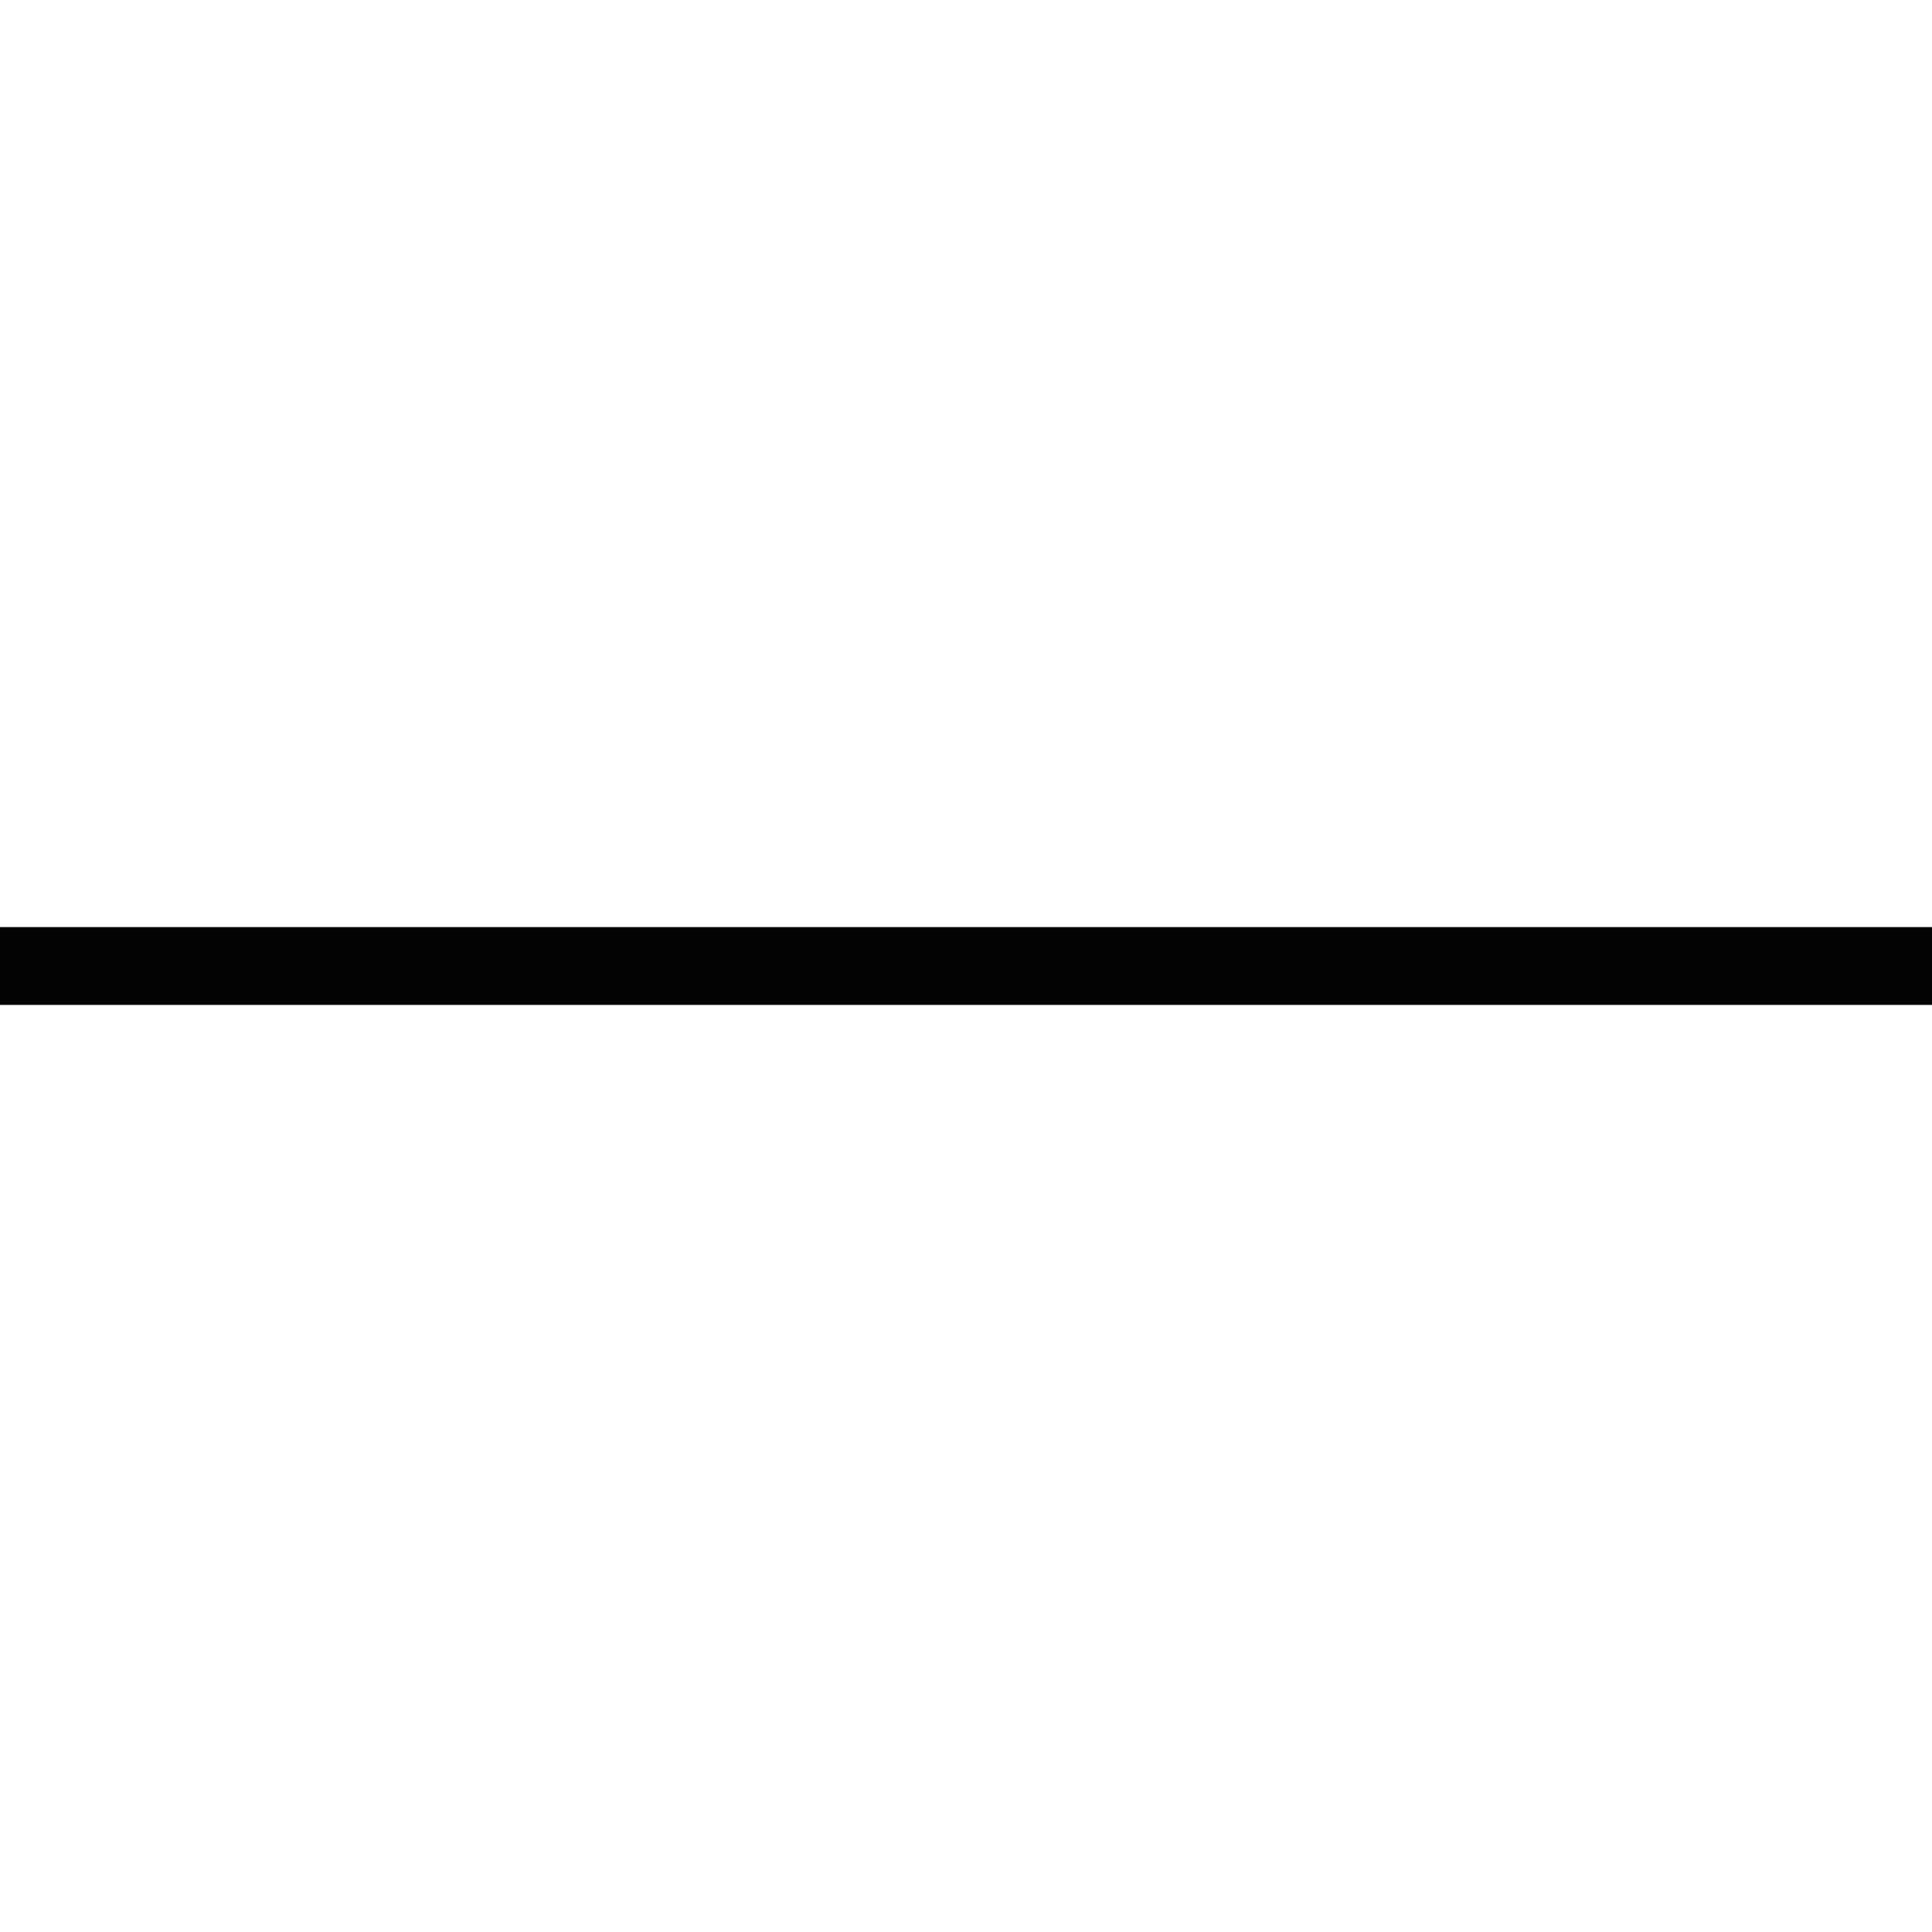
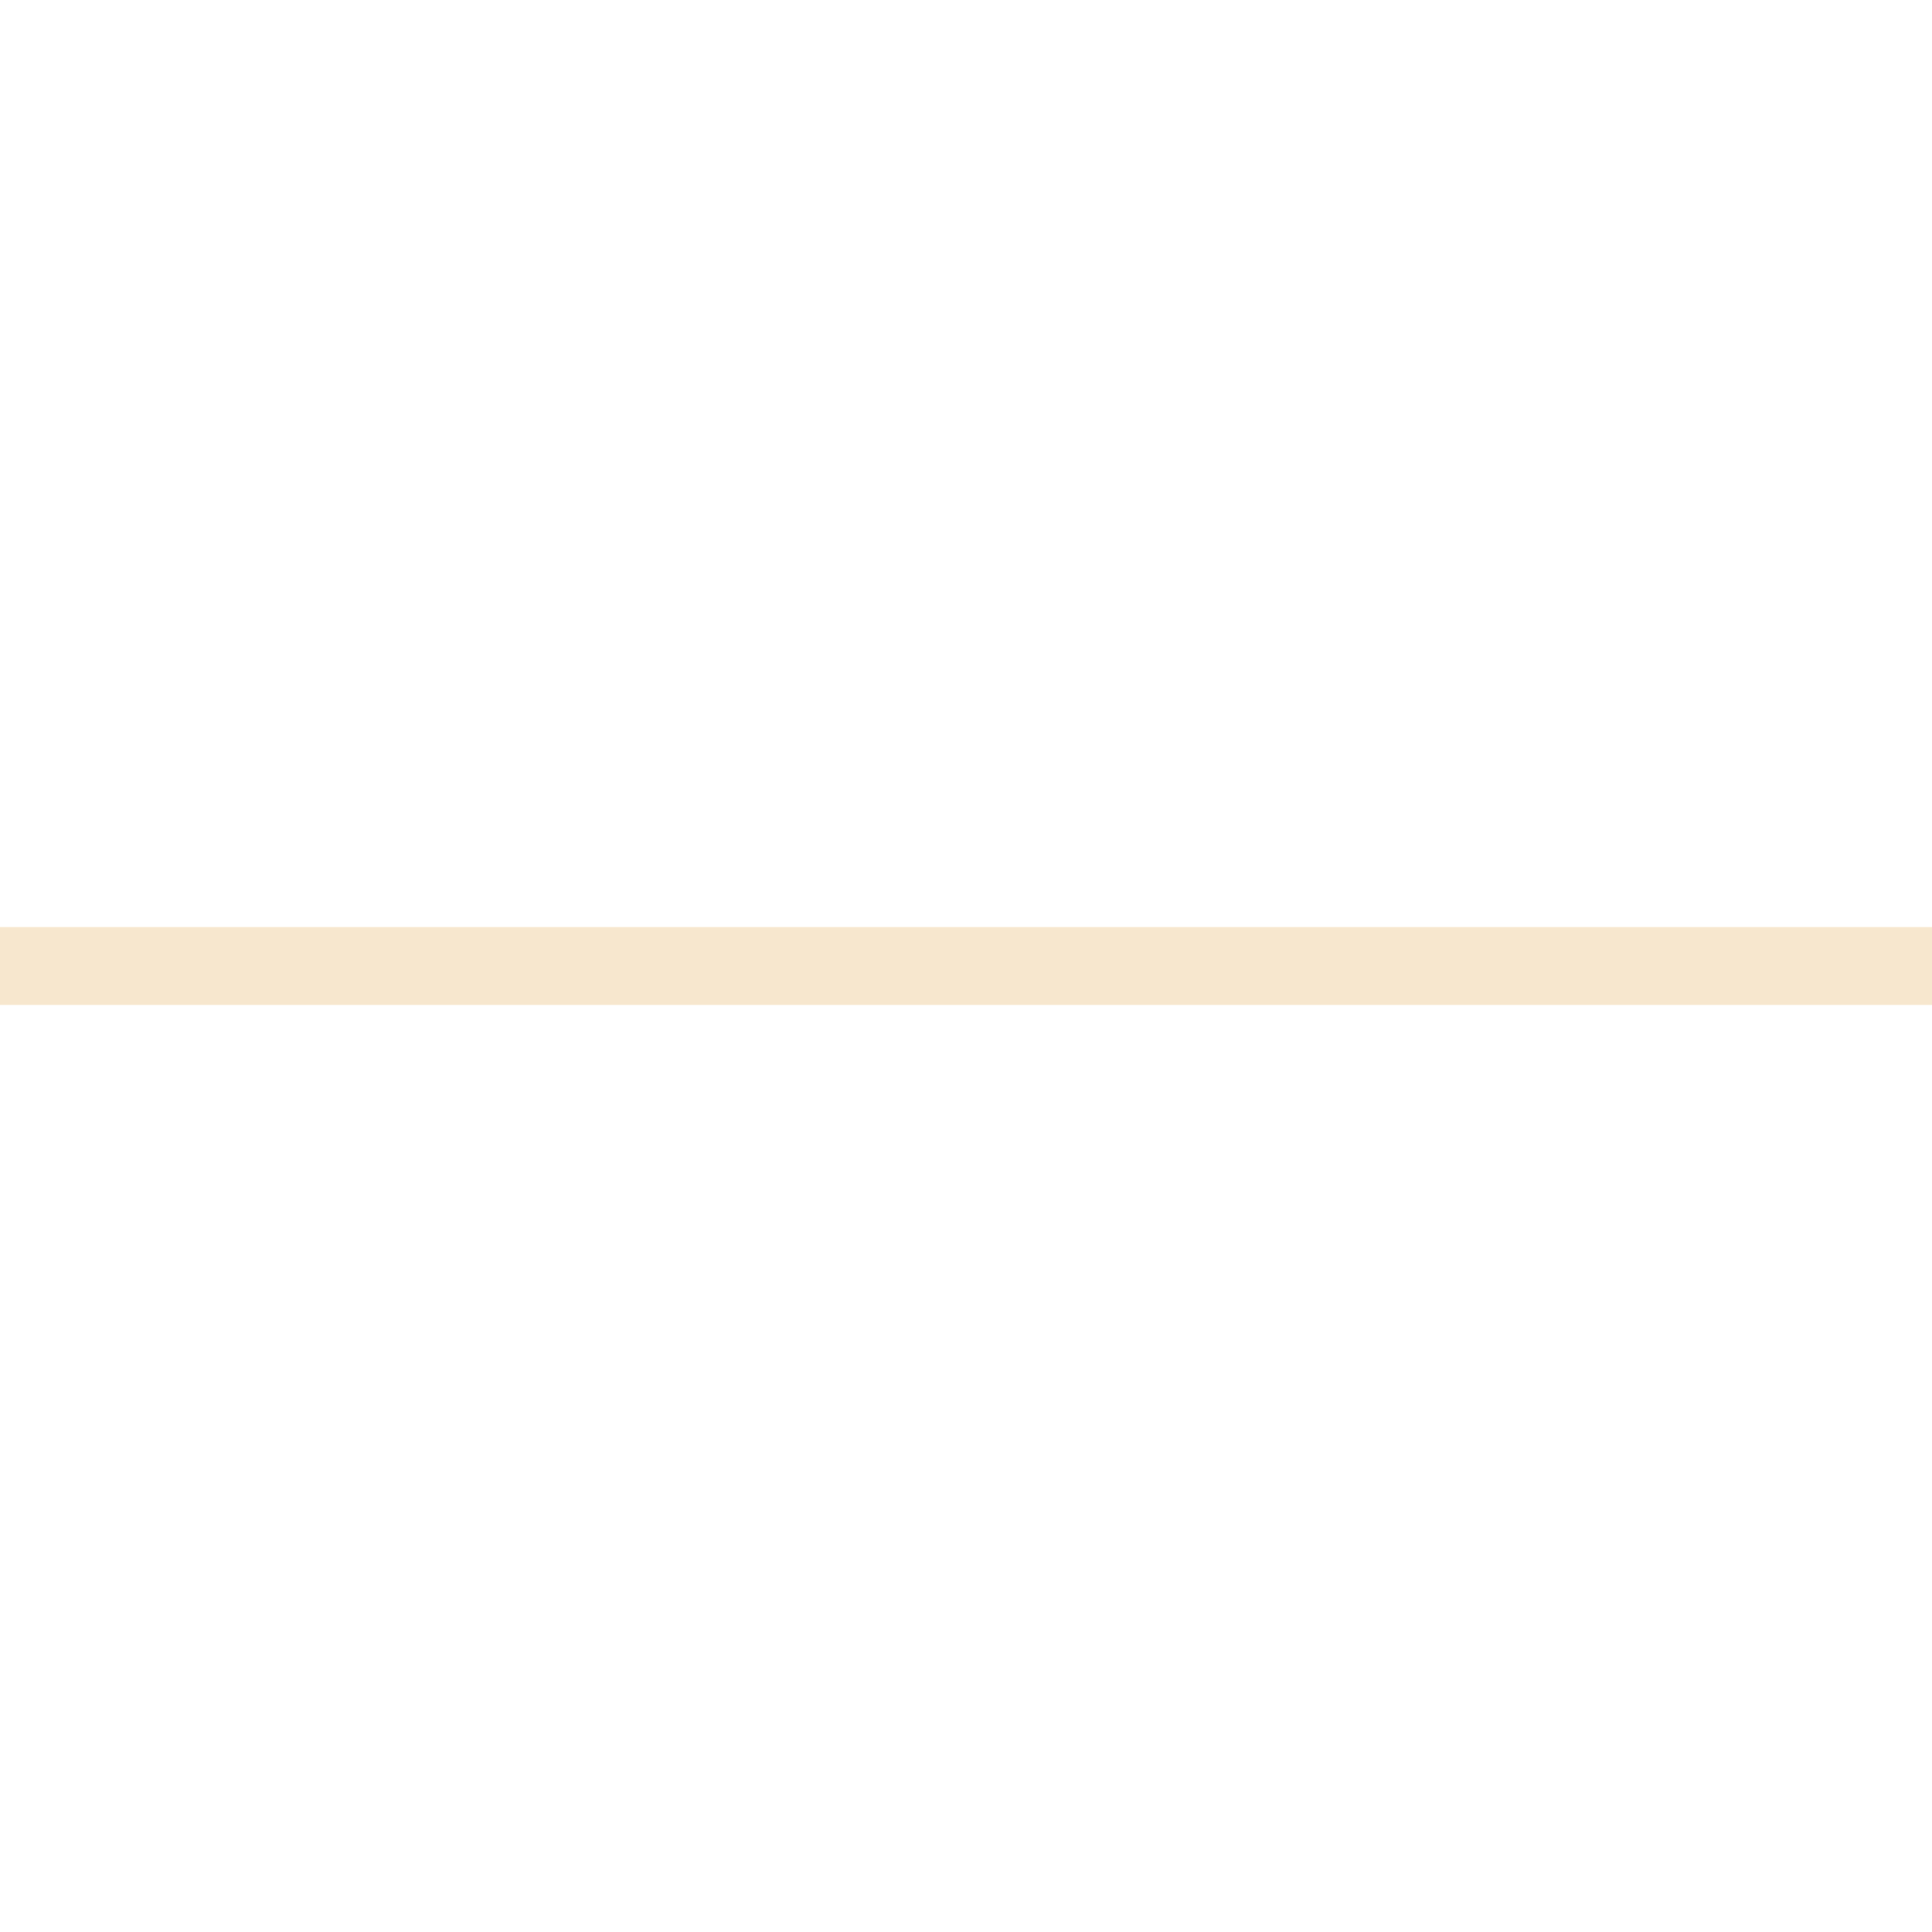
- <svg xmlns="http://www.w3.org/2000/svg" version="1.1" id="Capa_1" viewBox="0 0 290.658 290.658" xml:space="preserve" fill="#000000">
+ <svg xmlns="http://www.w3.org/2000/svg" version="1.1" id="Capa_1" viewBox="0 0 290.658 290.658" xml:space="preserve" fill="#f7e7ce">
  <g id="SVGRepo_bgCarrier" stroke-width="0" />
  <g id="SVGRepo_tracerCarrier" stroke-linecap="round" stroke-linejoin="round" stroke="#CCCCCC" stroke-width="2.325" />
  <g id="SVGRepo_iconCarrier">
    <g>
      <g>
-         <rect y="139.474" style="fill:#030303;" width="290.658" height="11.711" />
+         <rect y="139.474" style="fill:#f7e7ce;" width="290.658" height="11.711" />
      </g>
    </g>
  </g>
</svg>
